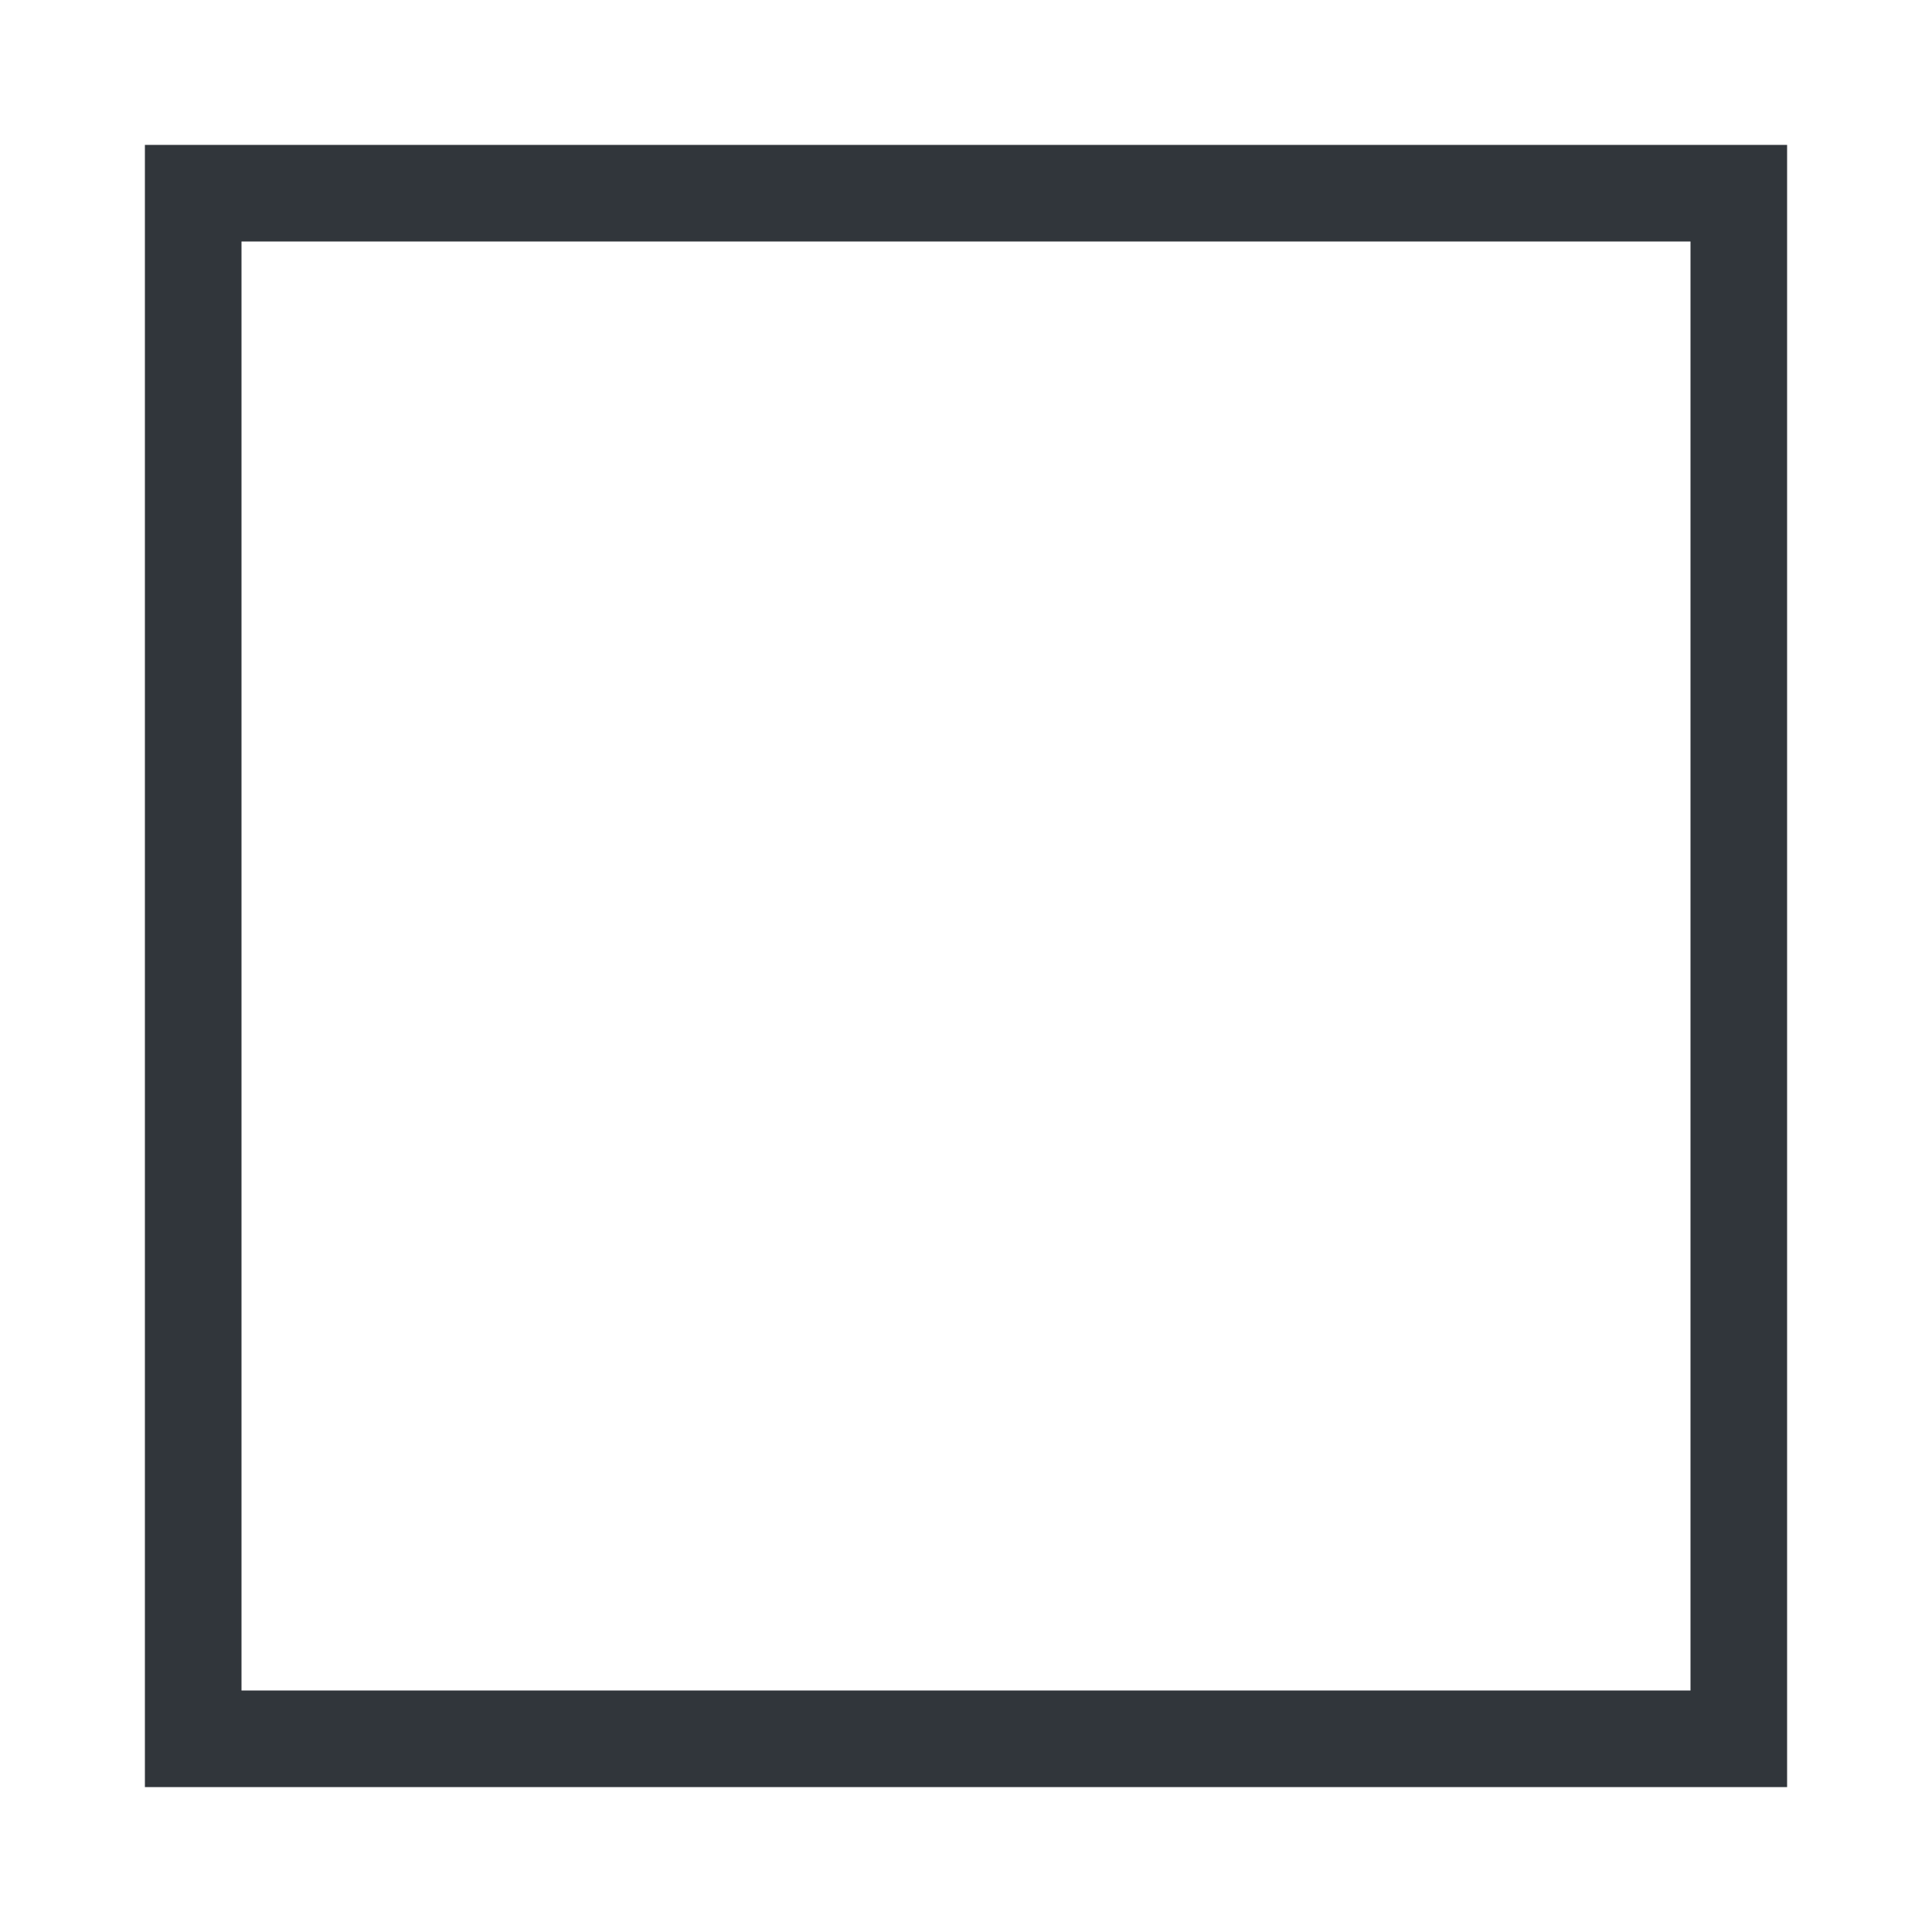
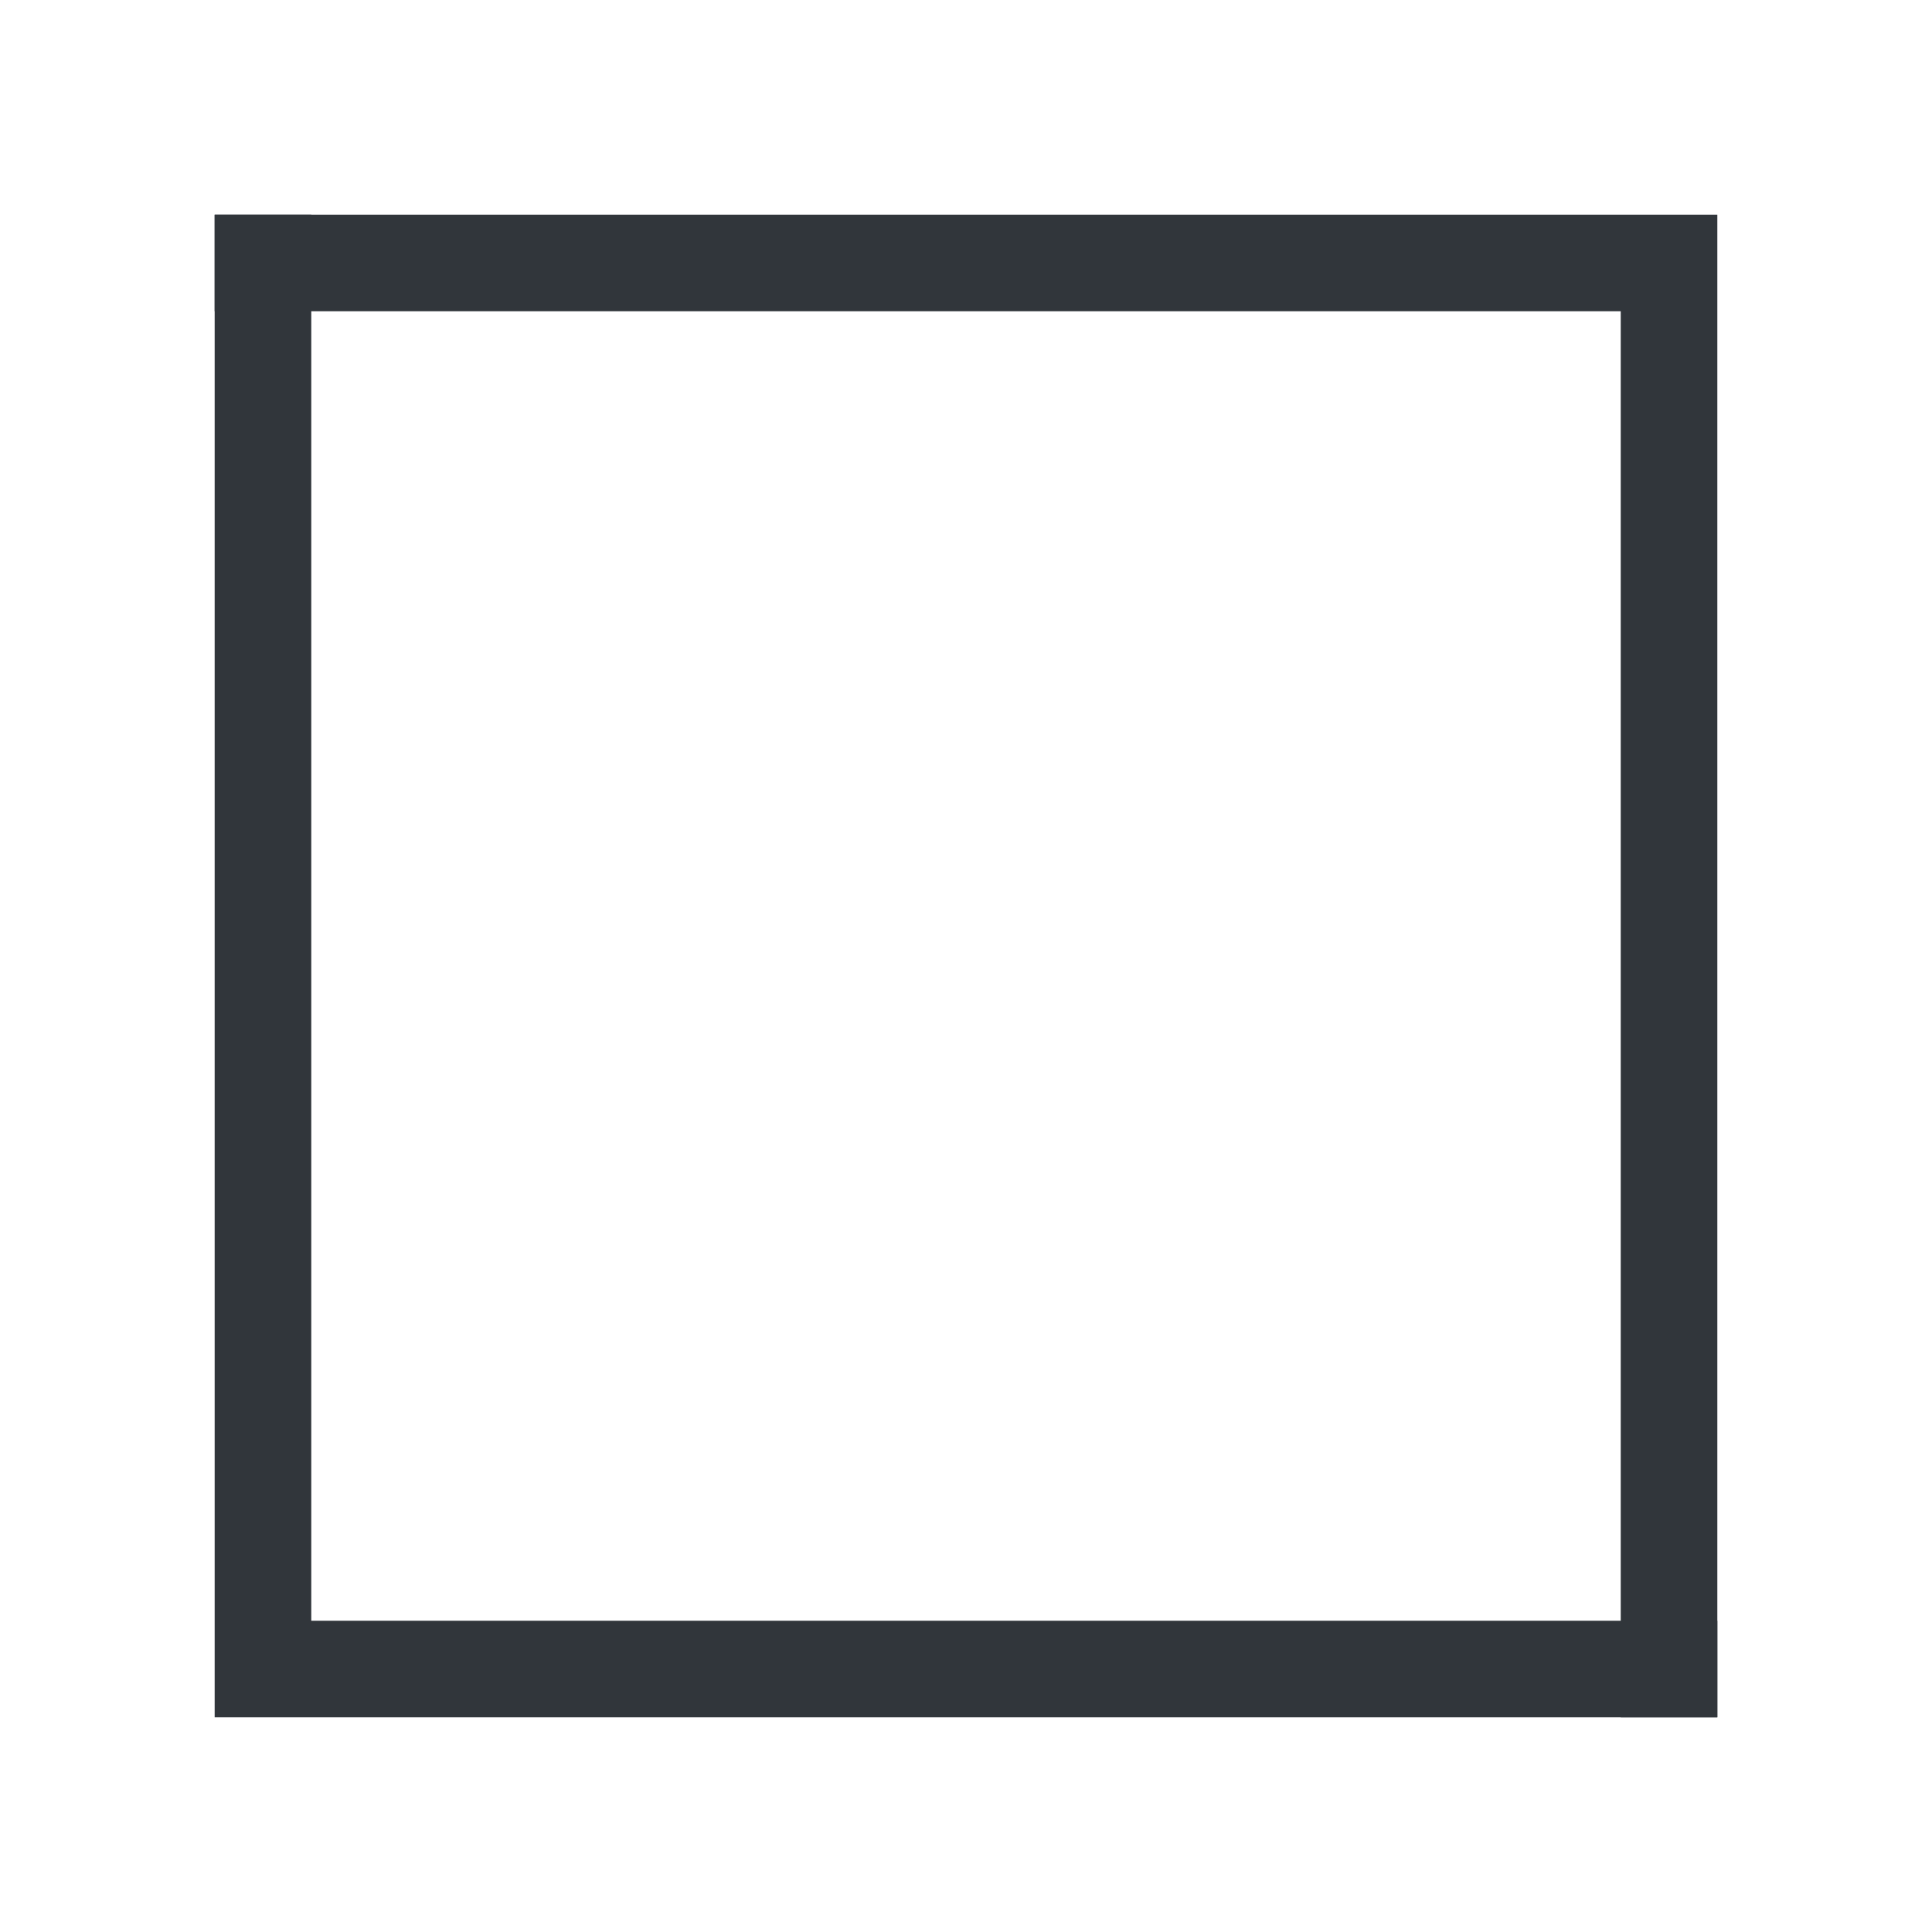
- <svg x="0pt" y="0pt" width="1000pt" height="1000pt" viewBox="0 0 1000 1000" enable-background="new 0 0 1000 1000" xml:space="preserve">
-   <path d="M100,100 h800 v800 h-800 v-800 z" fill="none" stroke="#31363B" stroke-width="50" />
+ <svg x="0px" y="0px" width="18px" height="18px" viewBox="0 0 18 18" enable-background="new 0 0 18 18" xml:space="preserve">
+   <path d="M2,2 h14 v14 h-0.9 v-13.1 h-13.1 z" fill="#31363B" />
+   <path d="M16,16 h-14 v-14 h0.9 v13.1 h13.1 z" fill="#31363B" />
</svg>
